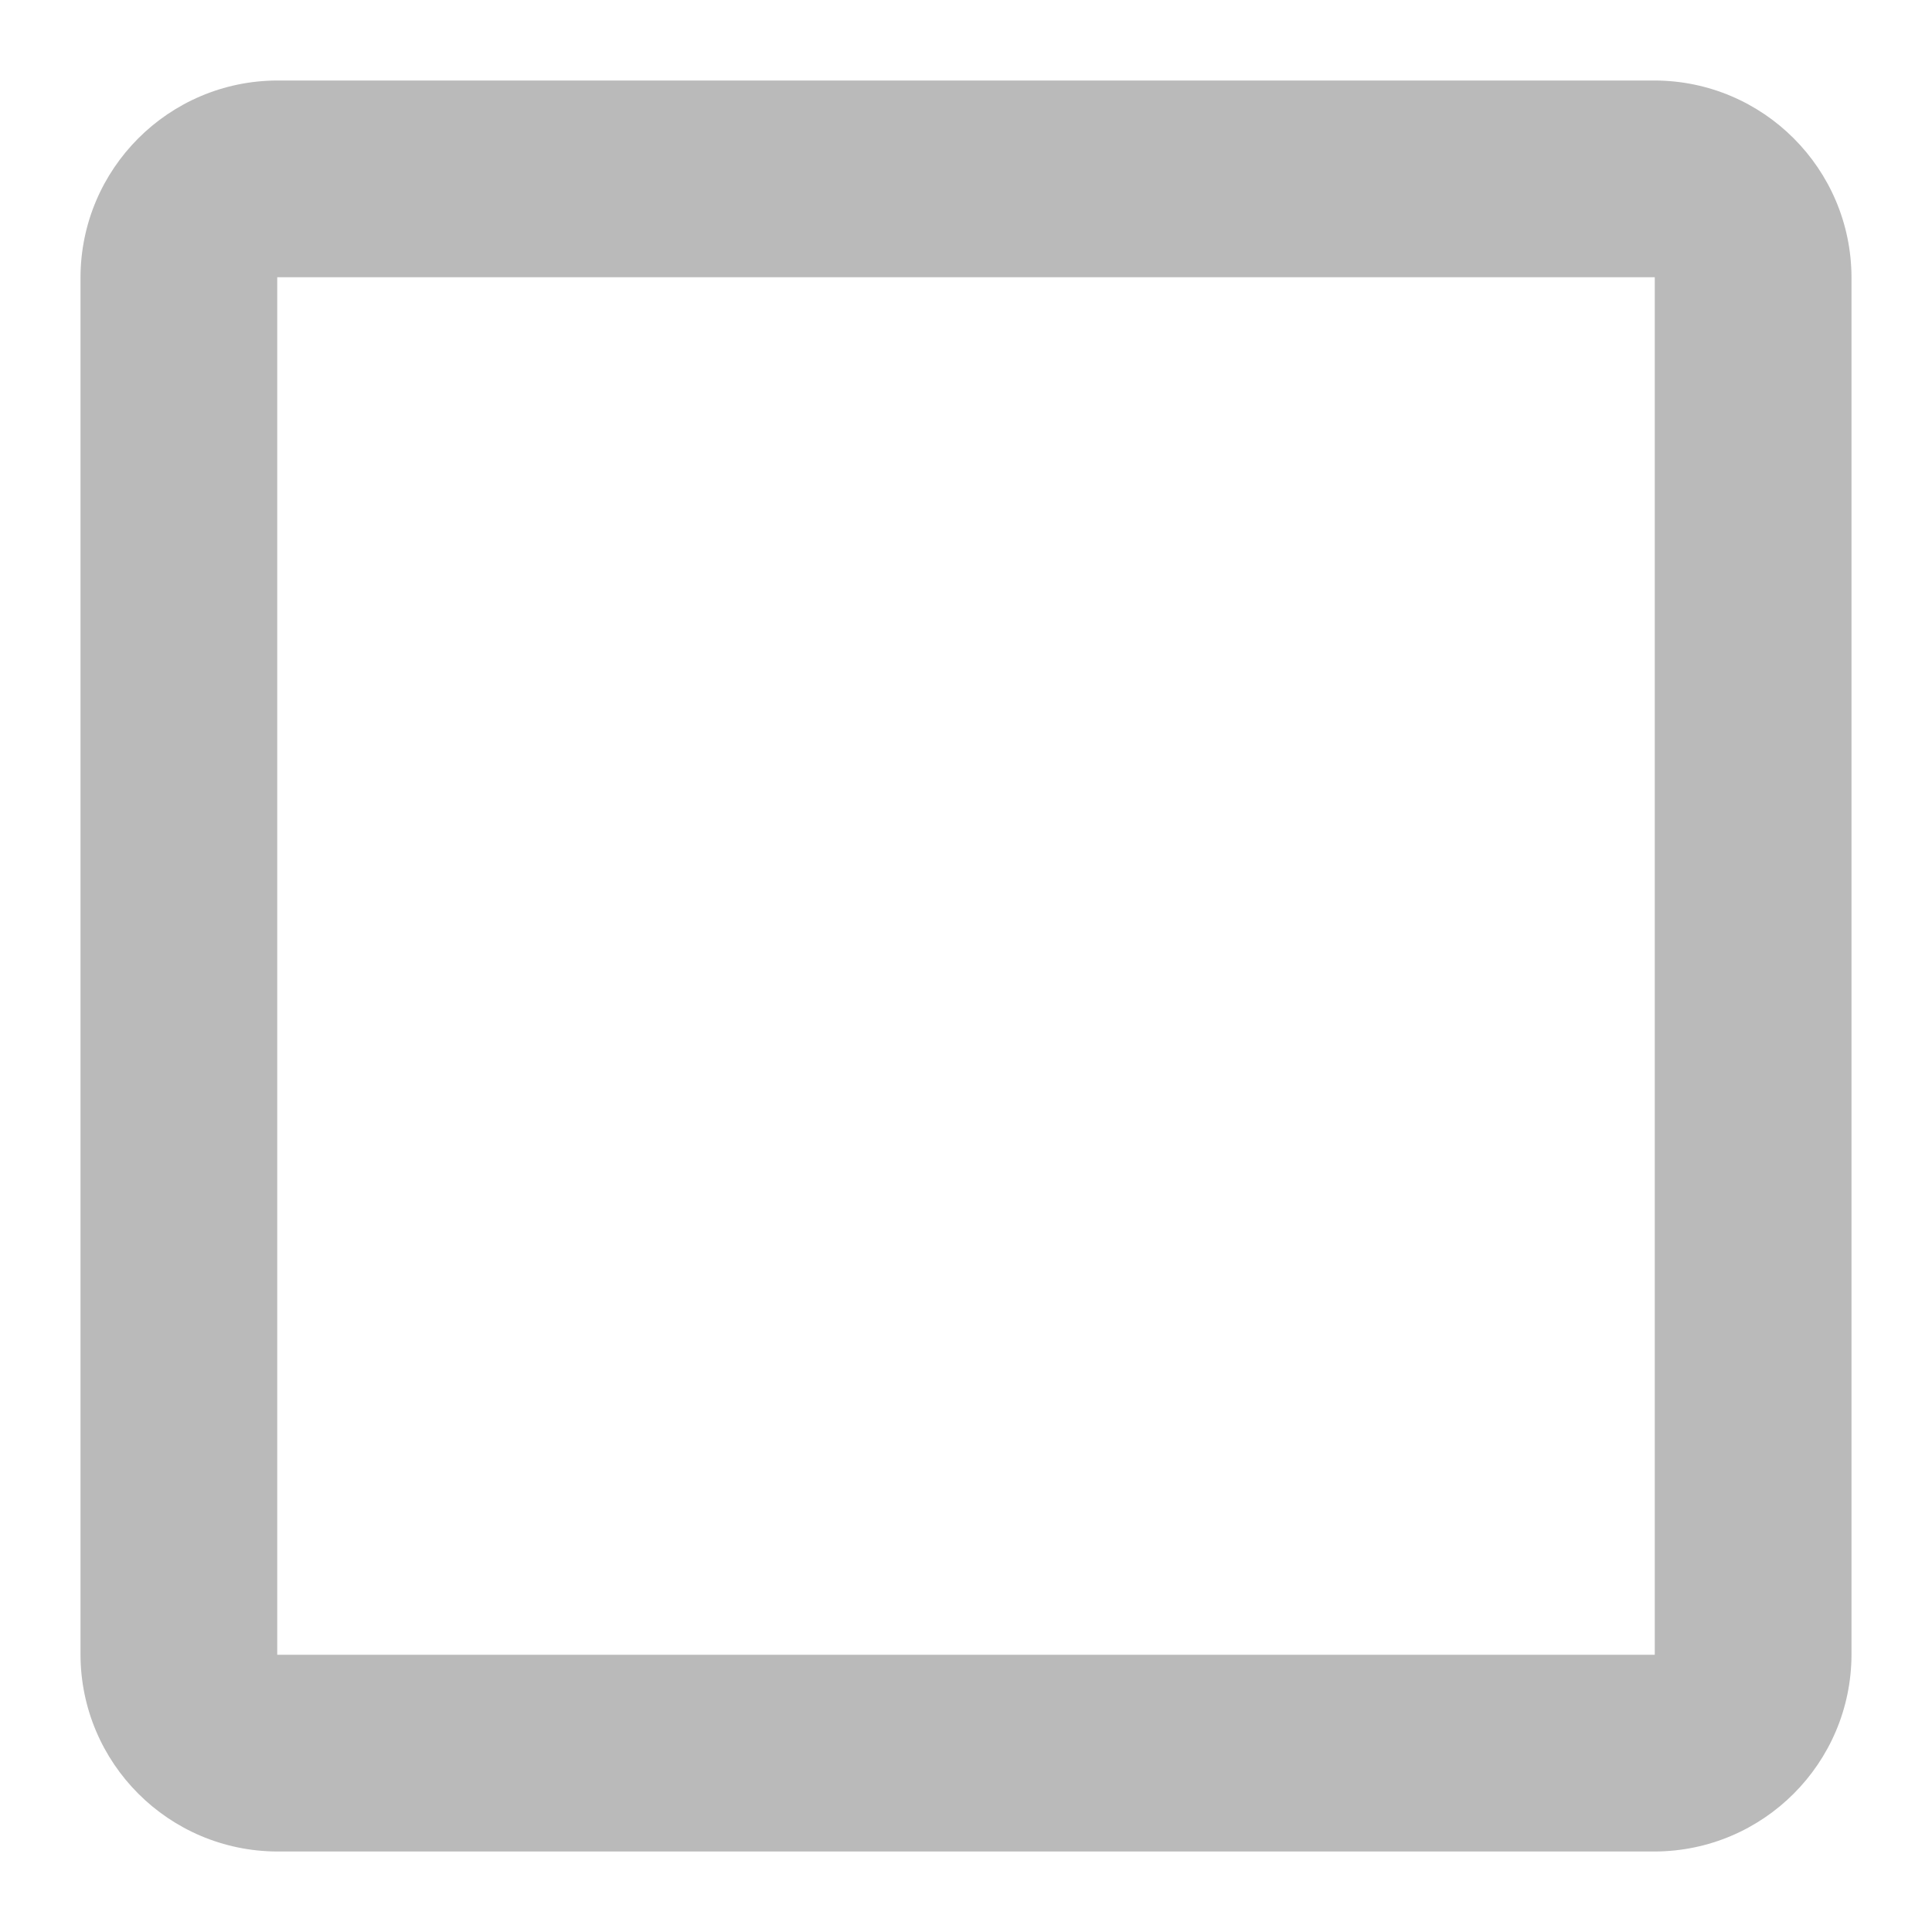
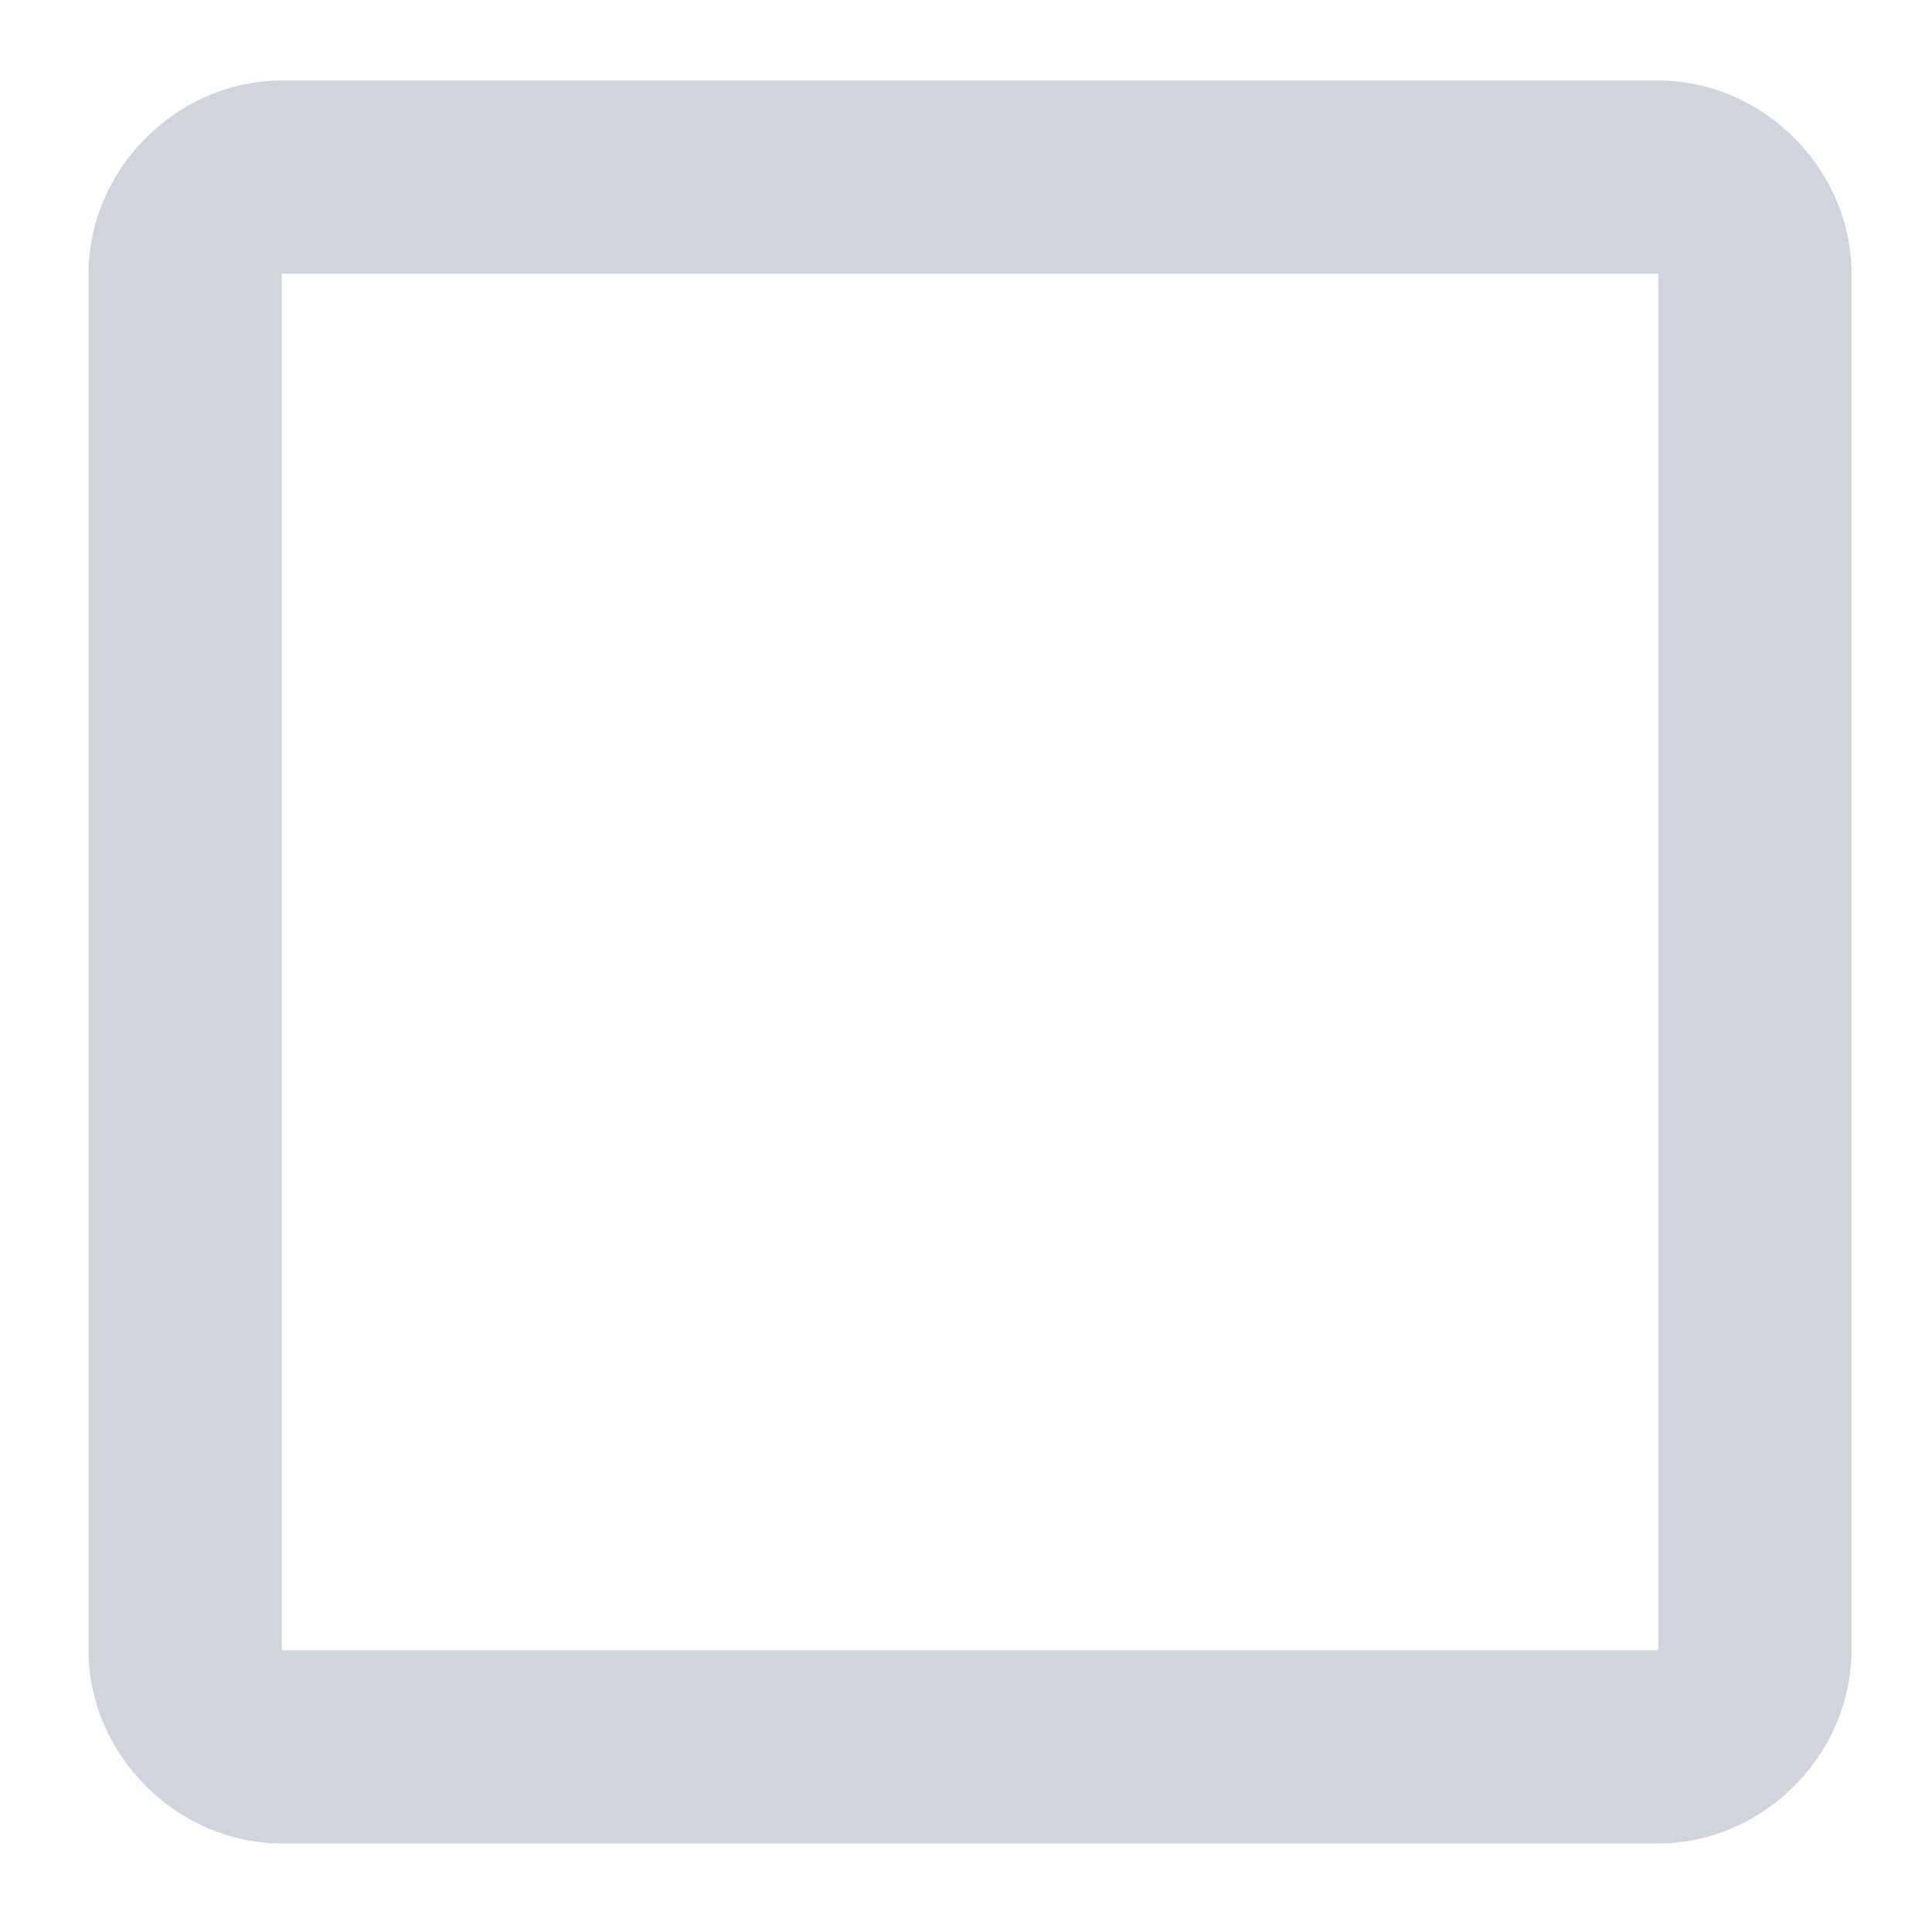
- <svg xmlns="http://www.w3.org/2000/svg" width="24" height="24" viewBox="0 0 24 24">
-   <defs>
-     <style type="text/css">
-             .cls-1{fill:#bababa;fill-rule:evenodd;opacity:.997}.cls-2{fill:none}
-         </style>
-   </defs>
+ <svg xmlns="http://www.w3.org/2000/svg" version="1.1" id="Layer_1" x="0px" y="0px" viewBox="0 0 24 24" style="enable-background:new 0 0 24 24;" xml:space="preserve">
+   <style type="text/css">
+ 	.st0{opacity:0.997;fill-rule:evenodd;clip-rule:evenodd;fill:#D1D5DB;enable-background:new    ;}
+ 	.st1{fill:none;}
+ </style>
  <g id="check_box" transform="translate(-420 -576)">
-     <path id="checkbox" d="M22.556 5.444v17.112H5.444V5.444zm0-2.444H5.444A2.452 2.452 0 0 0 3 5.444v17.112A2.452 2.452 0 0 0 5.444 25h17.112A2.452 2.452 0 0 0 25 22.556V5.444A2.452 2.452 0 0 0 22.556 3z" class="cls-1" transform="translate(418 574)" />
-     <path id="Rectangle_4539" d="M0 0h24v24H0z" class="cls-2" data-name="Rectangle 4539" transform="translate(420 576)" />
+     <path id="checkbox" class="st0" d="M440.6,579.4v17.1h-17.1v-17.1H440.6z M440.6,577h-17.1c-1.3,0-2.4,1.1-2.4,2.4v17.1   c0,1.3,1.1,2.4,2.4,2.4h17.1c1.3,0,2.4-1.1,2.4-2.4v-17.1C443,578.1,441.9,577,440.6,577z" />
+     <path id="Rectangle_4539" class="st1" d="M420,576h24v24h-24V576z" />
  </g>
</svg>
